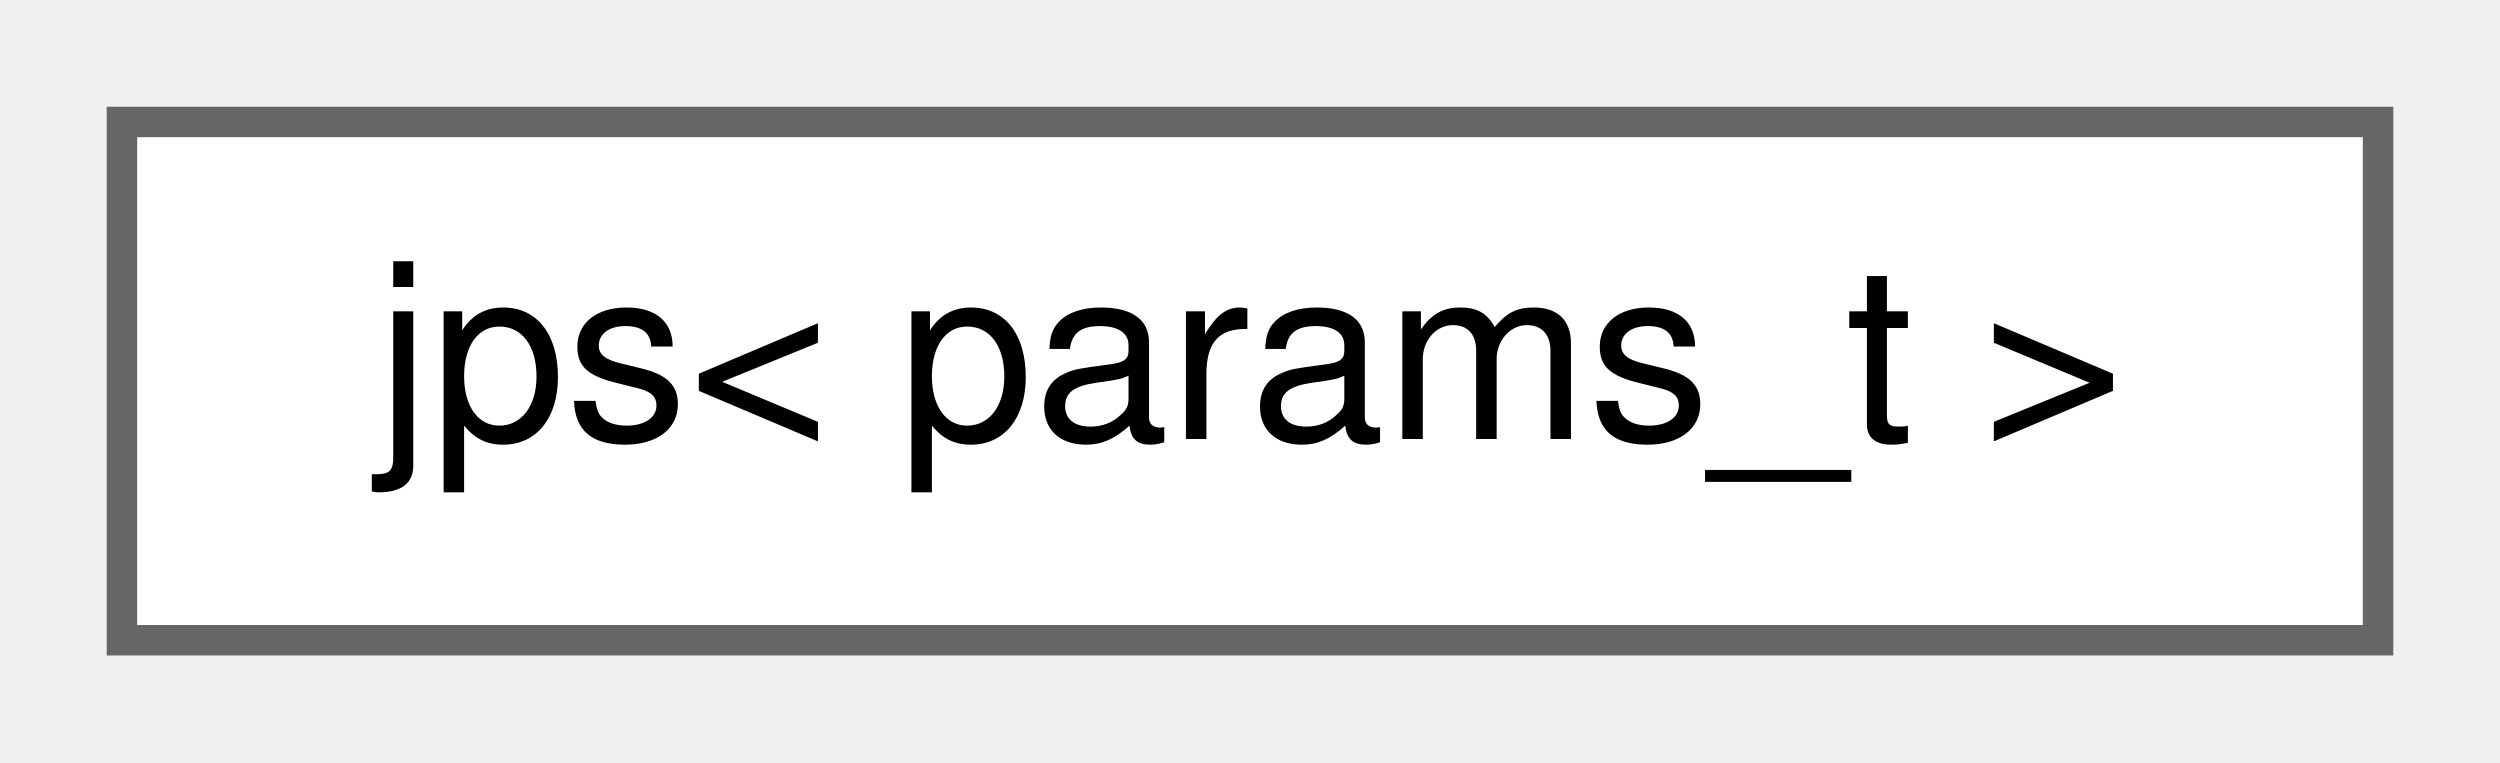
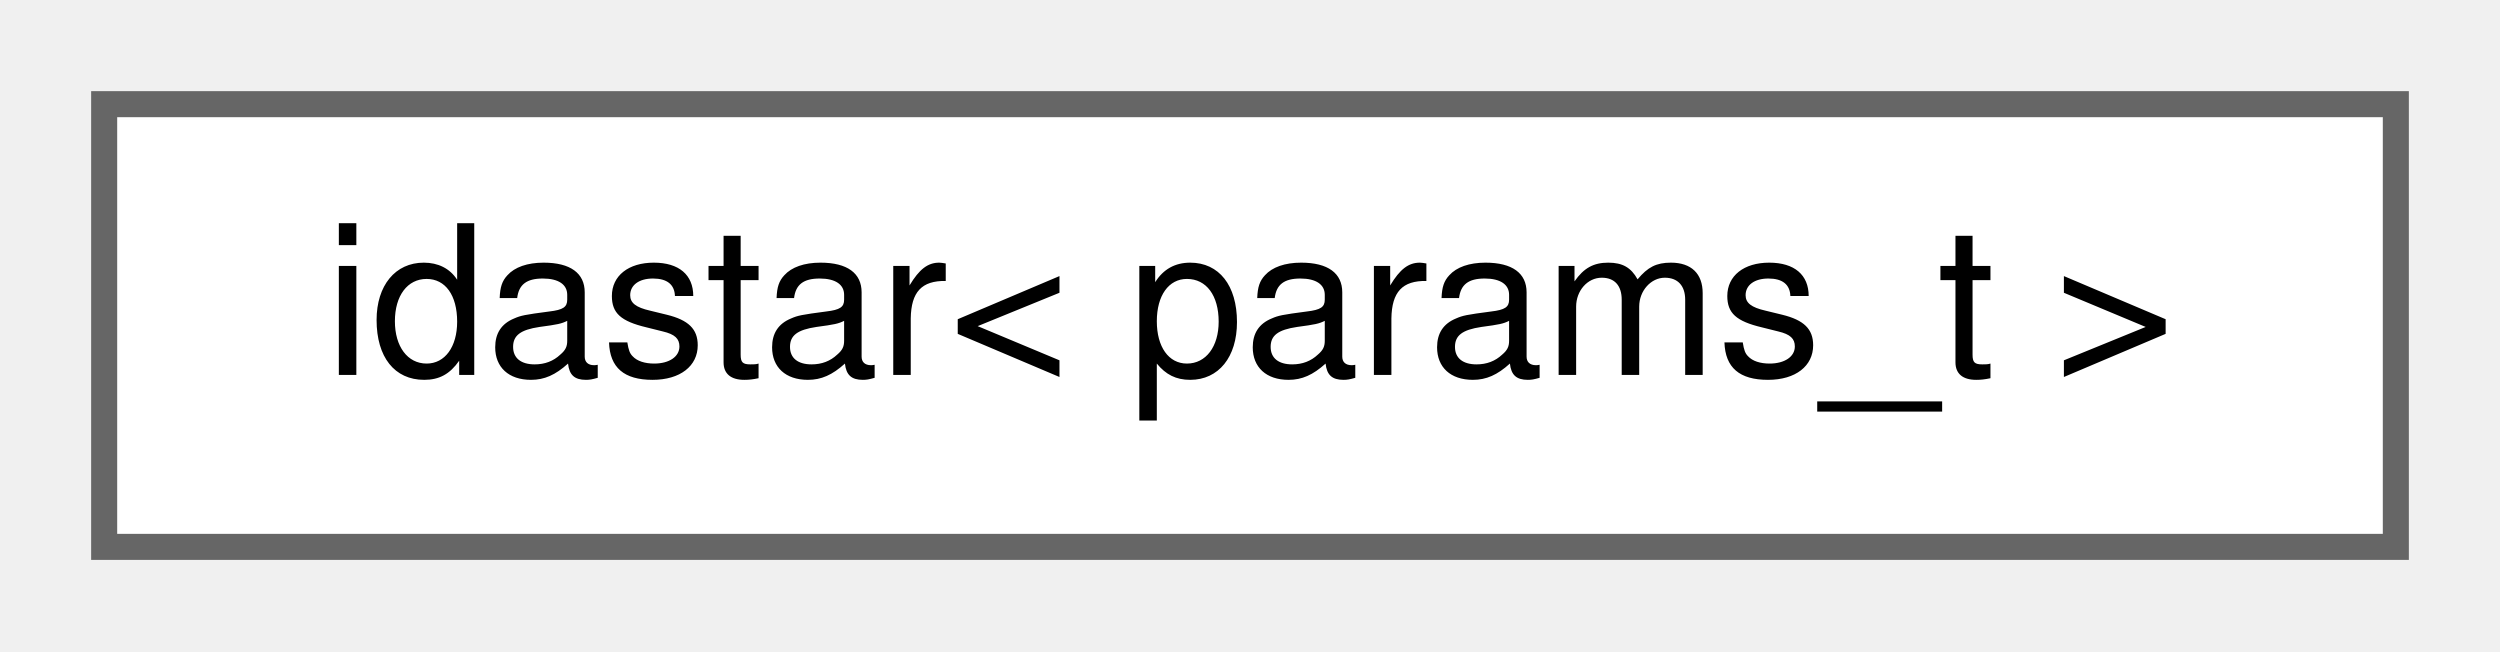
- <svg xmlns="http://www.w3.org/2000/svg" xmlns:xlink="http://www.w3.org/1999/xlink" width="82pt" height="25pt" viewBox="0.00 0.00 82.00 25.00">
+ <svg xmlns="http://www.w3.org/2000/svg" xmlns:xlink="http://www.w3.org/1999/xlink" width="96pt" height="25pt" viewBox="0.00 0.00 96.00 25.00">
  <g id="graph0" class="graph" transform="scale(1 1) rotate(0) translate(4 21)">
    <g id="Node000000" class="node">
      <g id="a_Node000000">
-         <a xlink:href="d8/d87/structchdr_1_1solvers_1_1jps.html" target="_top" xlink:title="Jump-point search algorithm.">
-           <polygon fill="white" stroke="#666666" points="74,-17 0,-17 0,0 74,0 74,-17" />
-           <text text-anchor="middle" x="37" y="-6.6" font-family="Helvetica,sans-Serif" font-size="8.00">jps&lt; params_t &gt;</text>
+         <a xlink:href="d4/d17/structchdr_1_1solvers_1_1idastar.html" target="_top" xlink:title="Iterative-deepening A* search algorithm.">
+           <polygon fill="white" stroke="#666666" points="88,-17 0,-17 0,0 88,0 88,-17" />
+           <text text-anchor="middle" x="44" y="-6.6" font-family="Helvetica,sans-Serif" font-size="8.00">idastar&lt; params_t &gt;</text>
        </a>
      </g>
    </g>
  </g>
</svg>
